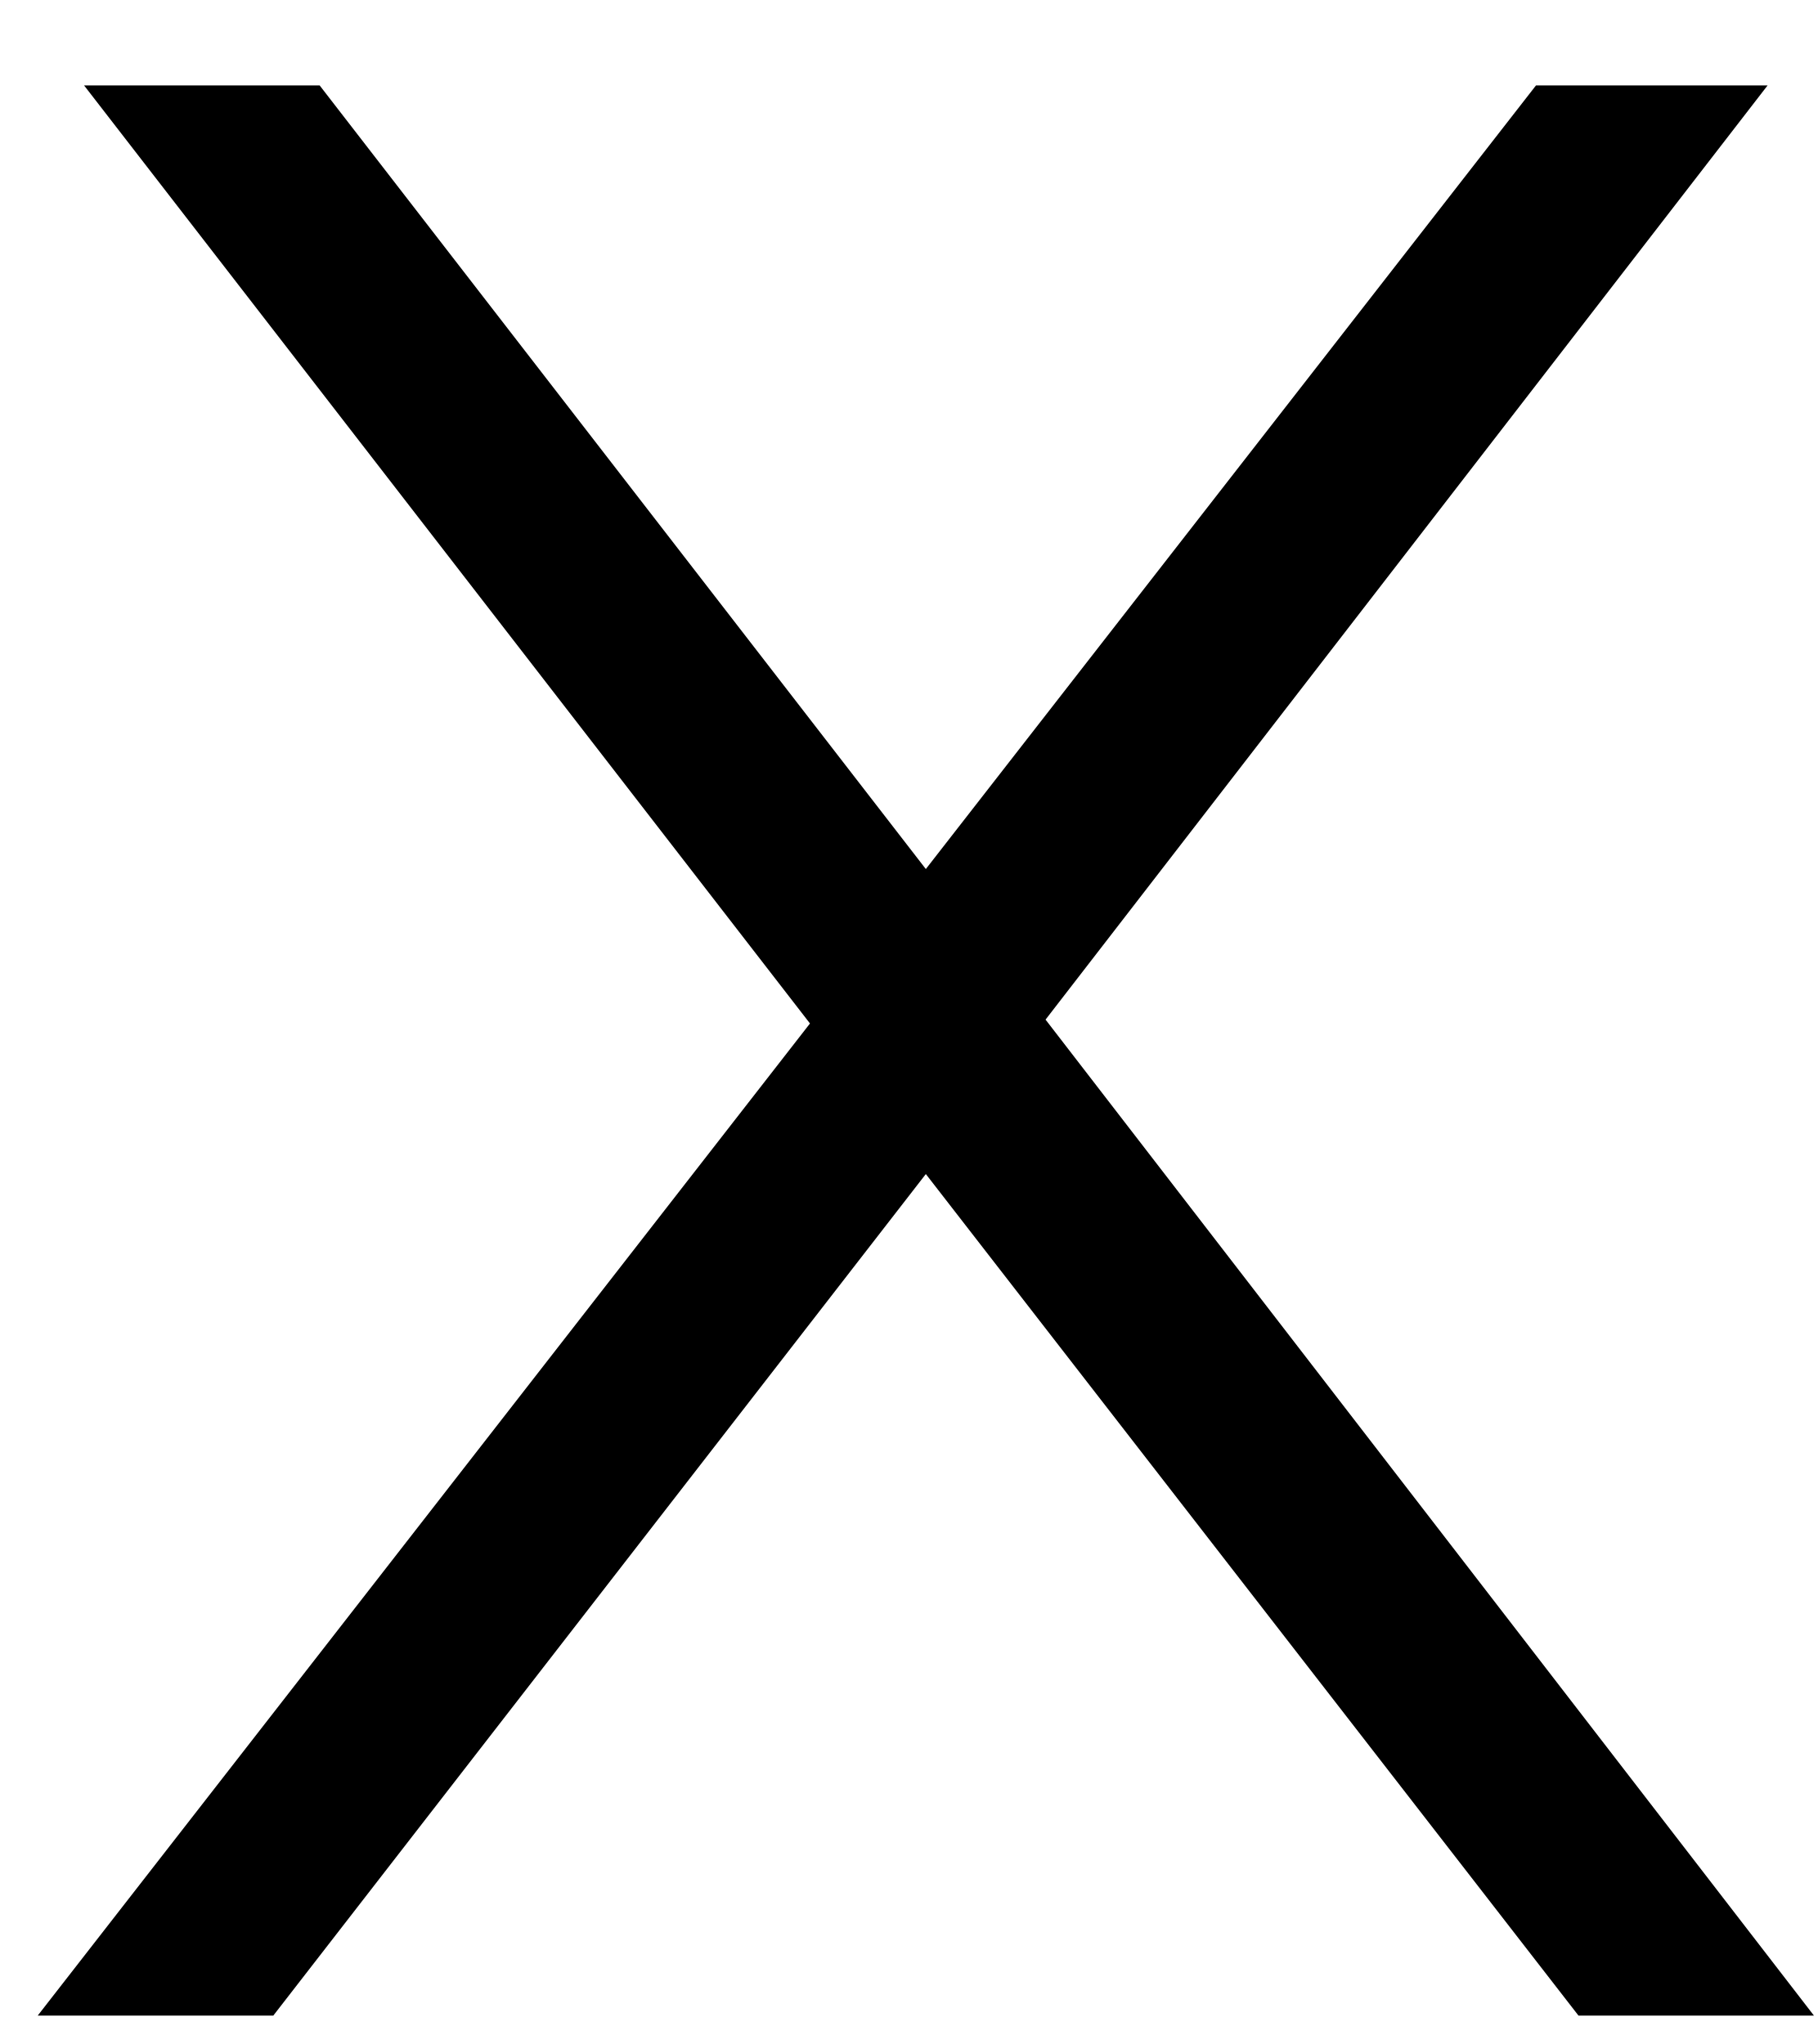
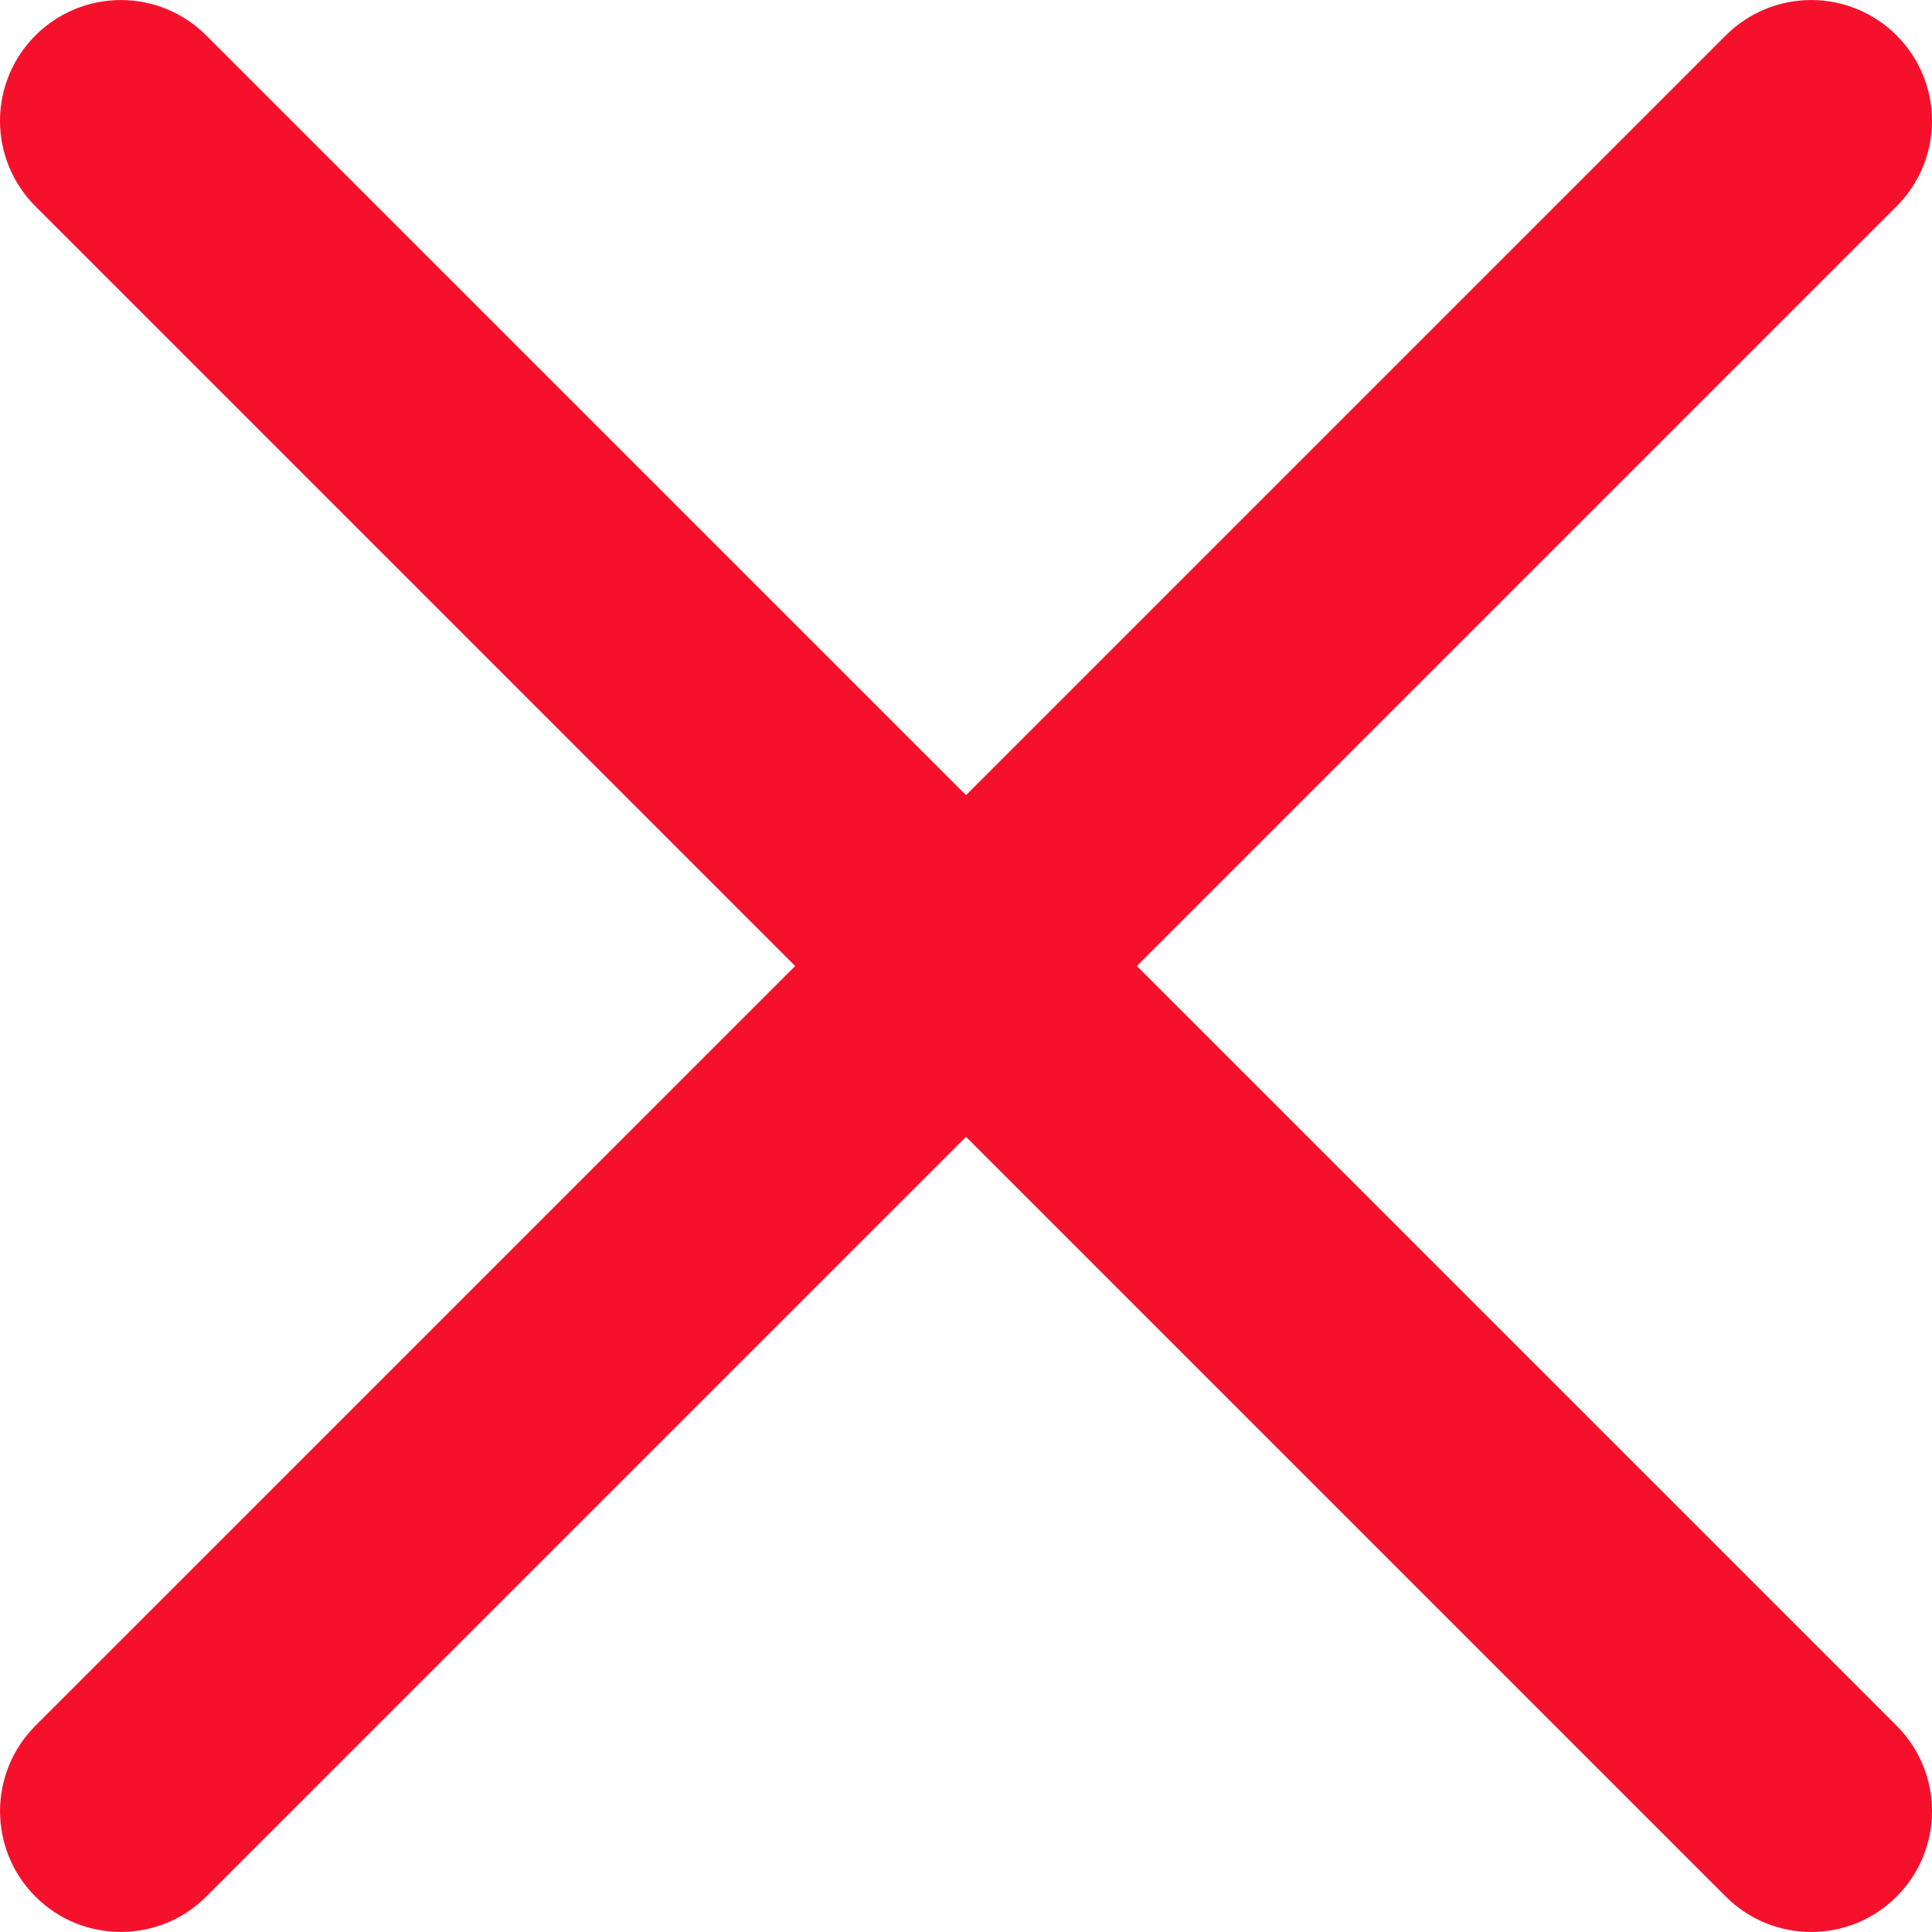
- <svg xmlns="http://www.w3.org/2000/svg" width="16" height="18">
-   <path fill-rule="evenodd" d="M15.97 17.75L9.205 8.979 15.562.752h-2.039L8.151 7.653 2.814.752H.74l6.391 8.261L.332 17.75h2.074l5.745-7.411 5.746 7.411h2.073z" />
+ <svg xmlns="http://www.w3.org/2000/svg" viewBox="0 0 47.971 47.971" fill="#f5112c">
+   <path d="M28.228 23.986L47.092 5.122a2.998 2.998 0 0 0 0-4.242 2.998 2.998 0 0 0-4.242 0L23.986 19.744 5.121.88a2.998 2.998 0 0 0-4.242 0 2.998 2.998 0 0 0 0 4.242l18.865 18.864L.879 42.85a2.998 2.998 0 1 0 4.242 4.241l18.865-18.864L42.85 47.091c.586.586 1.354.879 2.121.879s1.535-.293 2.121-.879a2.998 2.998 0 0 0 0-4.242L28.228 23.986z" />
</svg>
